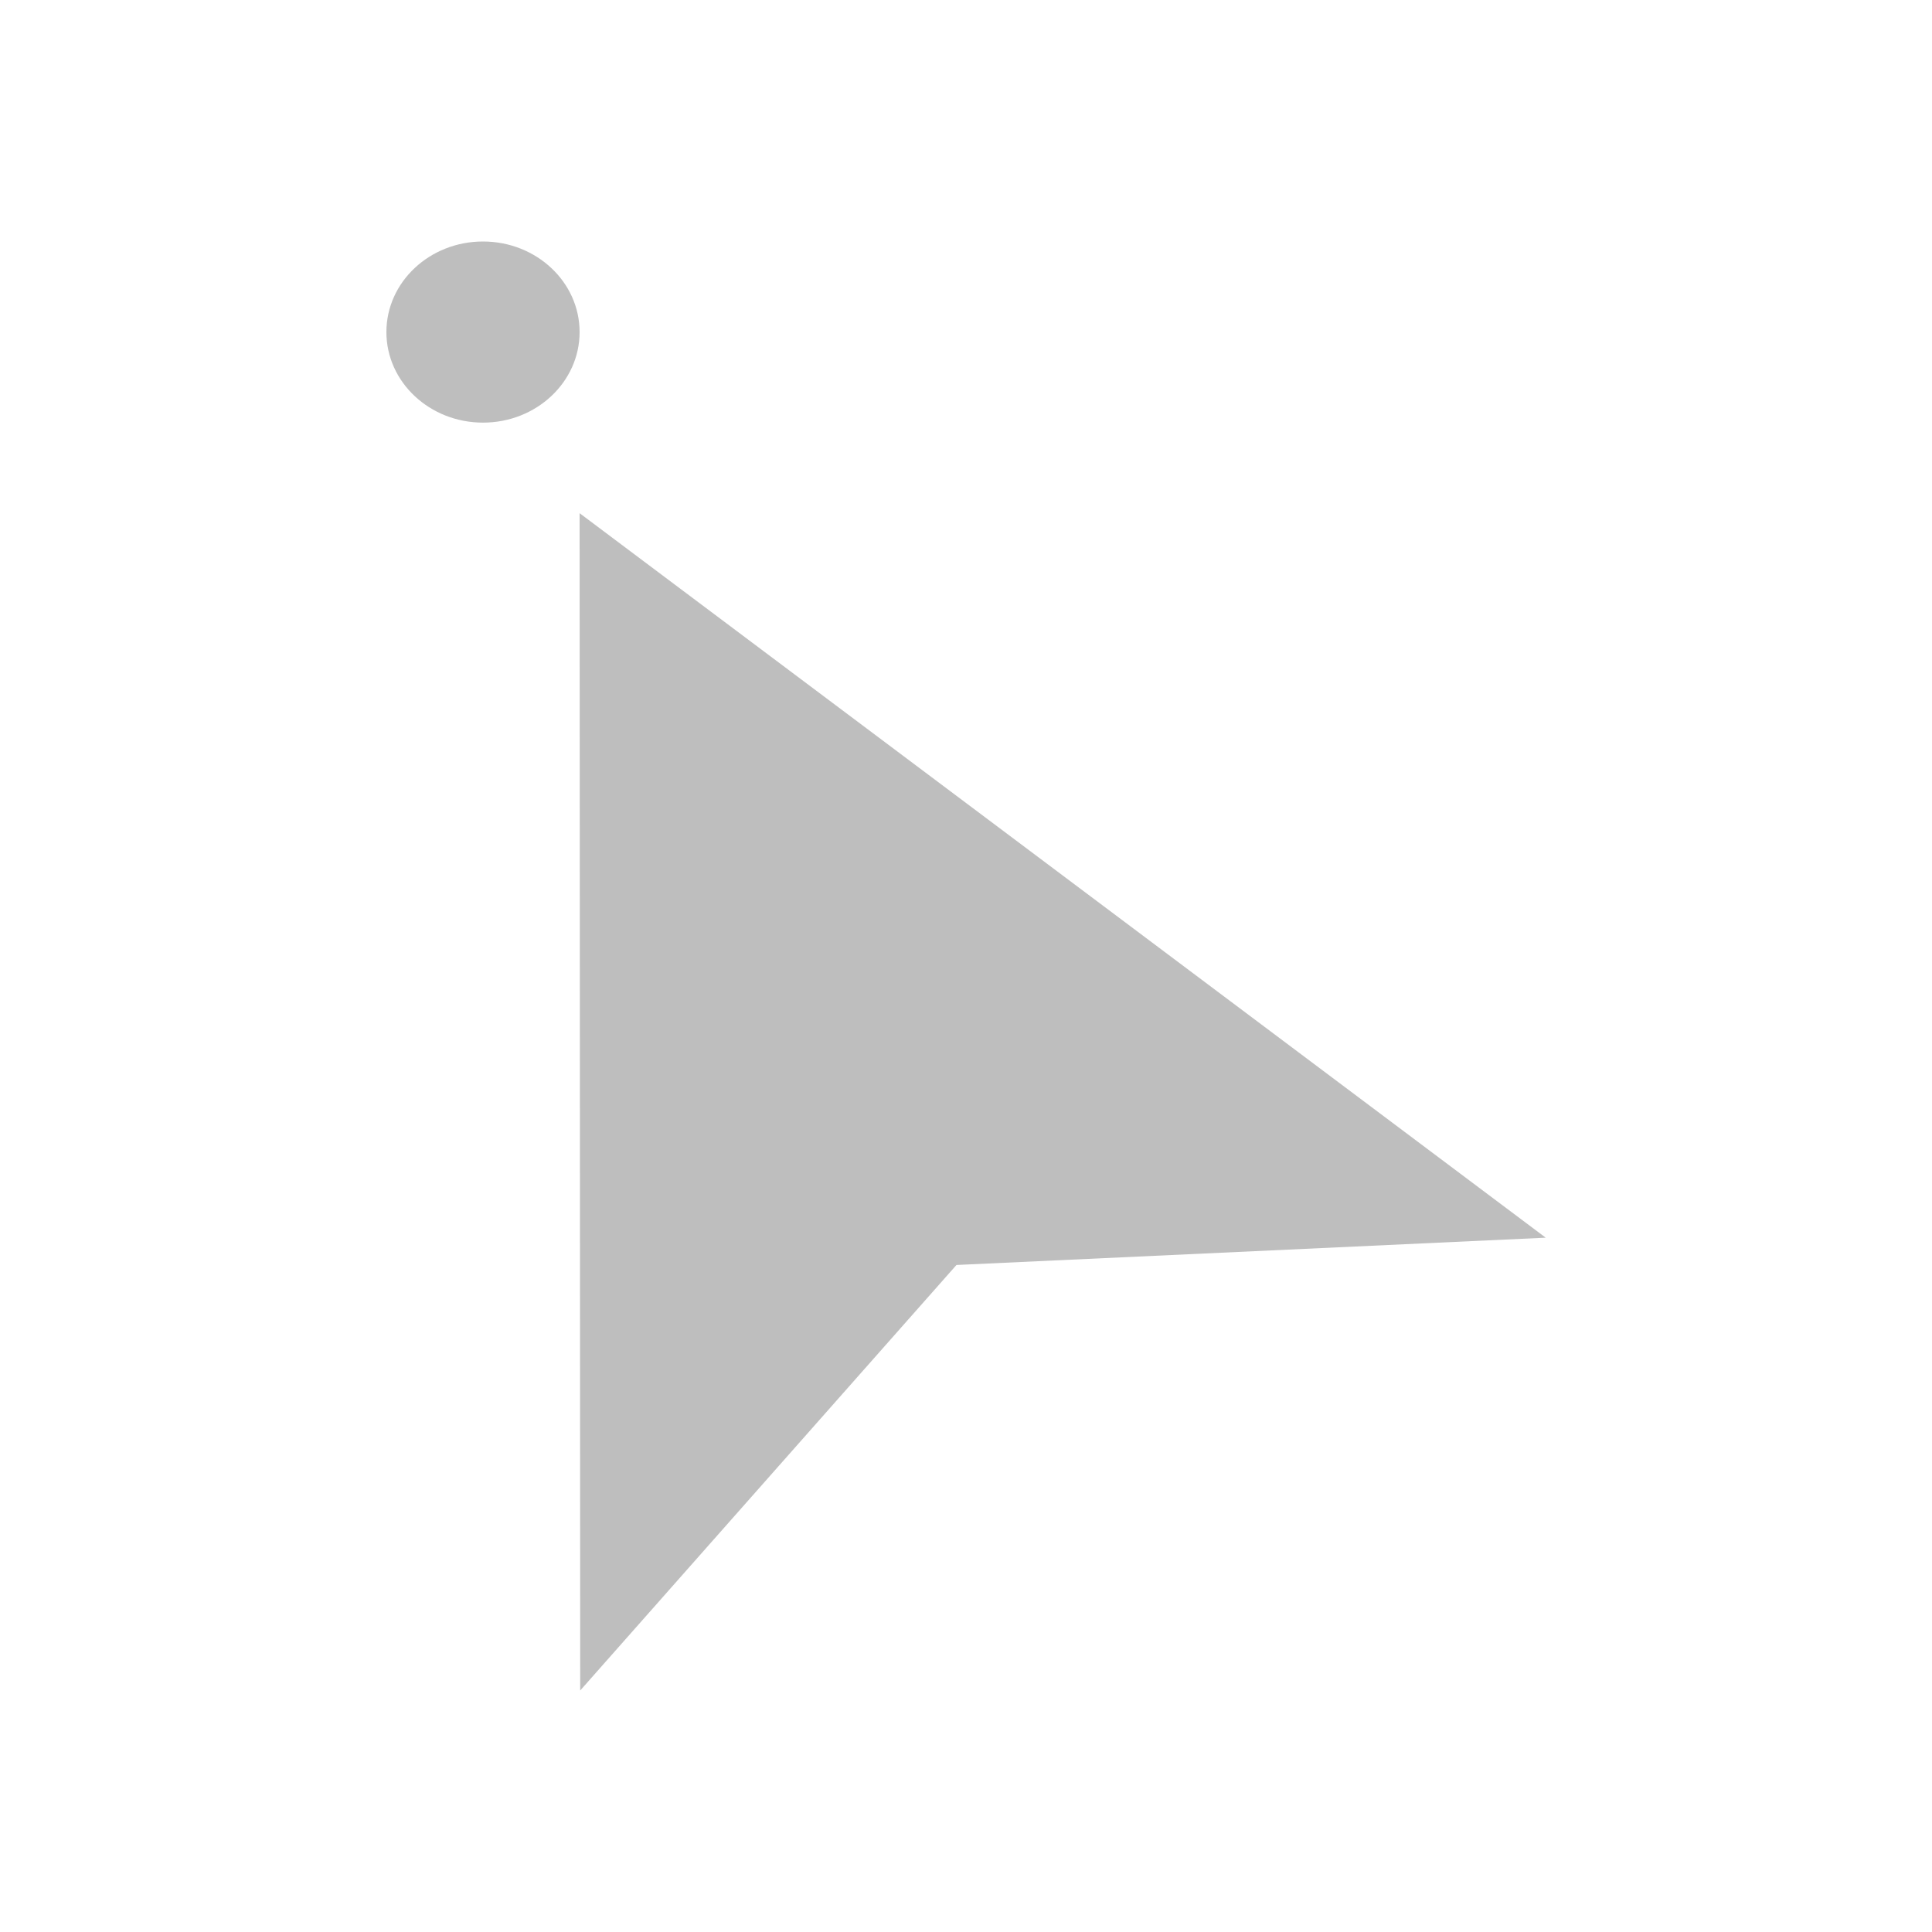
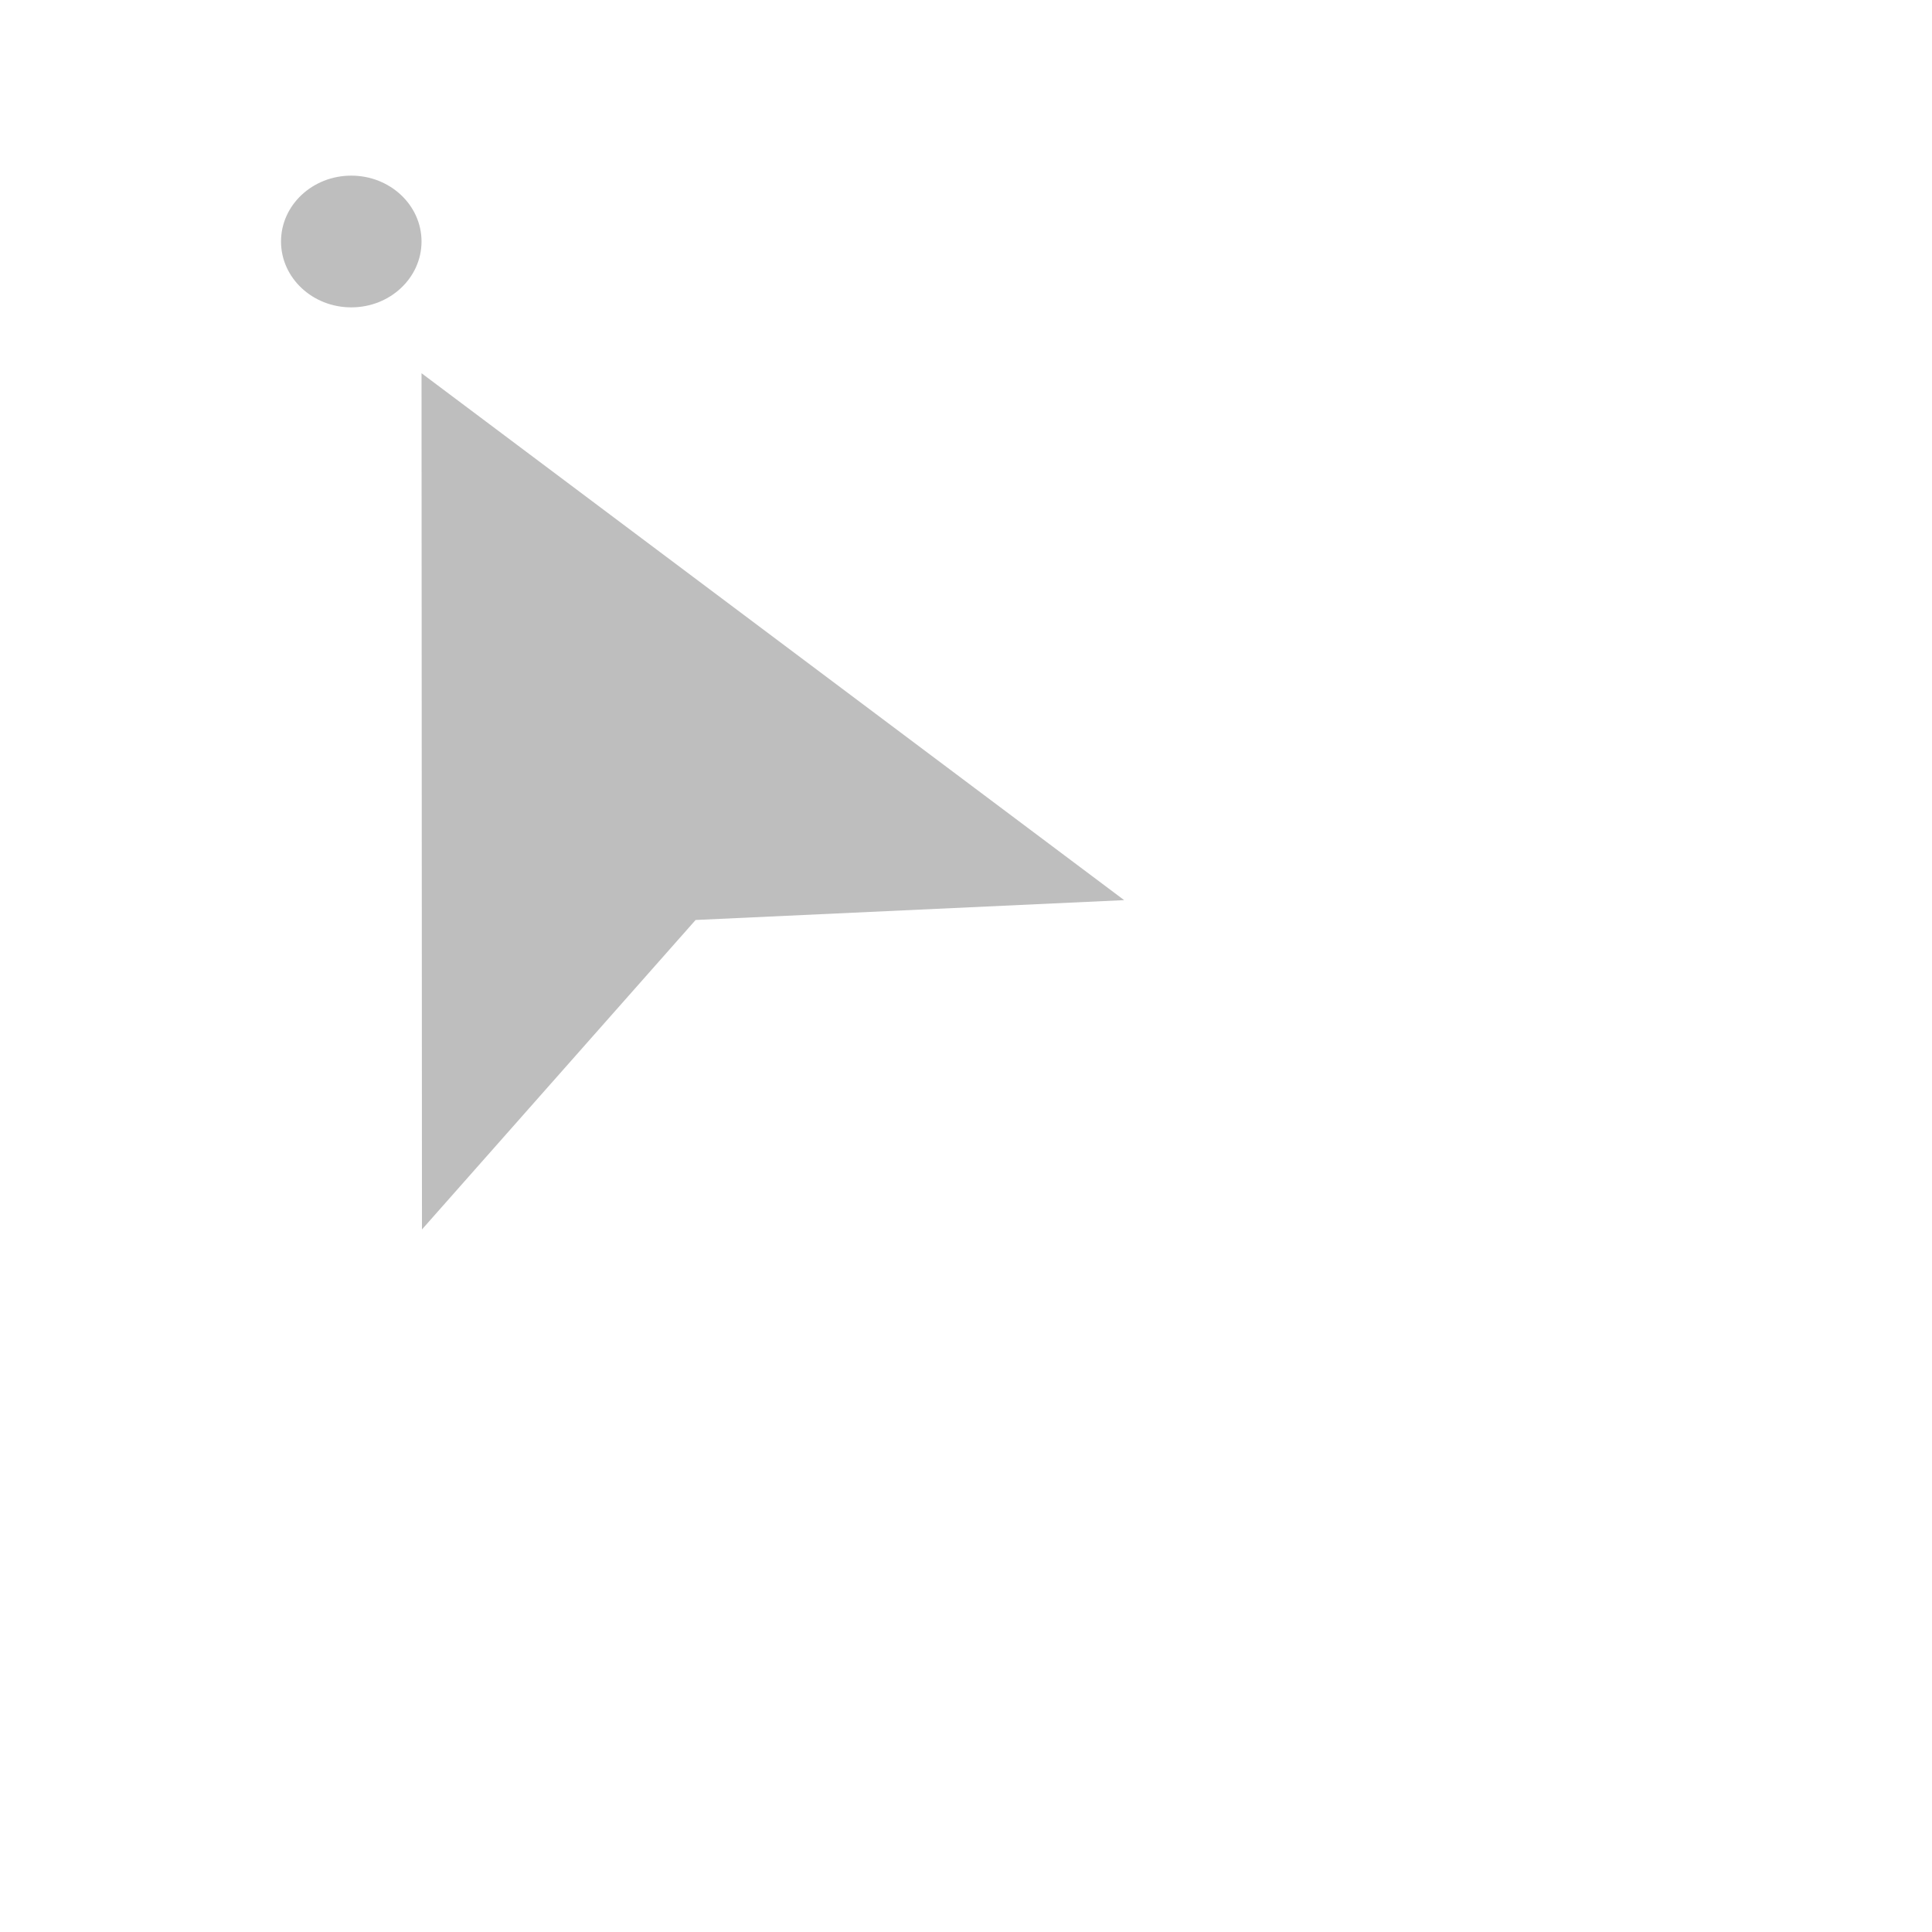
- <svg xmlns="http://www.w3.org/2000/svg" viewBox="0 0 16 16">
-   <path d="m4 2a .8.75 0 0 0 -.8.75.8.75 0 0 0  .8.75.8.75 0 0 0  .8-.75.8.75 0 0 0 -.8-.75m.8 2.25.005 9.75 3.116-3.524 4.88-.226z" fill="#bebebe" />
+ <svg xmlns="http://www.w3.org/2000/svg" viewBox="0 0 22 22">
+   <defs id="defs3051">
+     <style type="text/css" id="current-color-scheme">
+      .ColorScheme-Text {
+        color:#bebebe;
+      }
+      </style>
+   </defs>
+   <path style="fill:currentColor;fill-opacity:1;stroke:none" d="m4 2a .8.75 0 0 0 -.8.75.8.75 0 0 0  .8.75.8.75 0 0 0  .8-.75.8.75 0 0 0 -.8-.75m.8 2.25.005 9.75 3.116-3.524 4.88-.226z" class="ColorScheme-Text" />
</svg>
